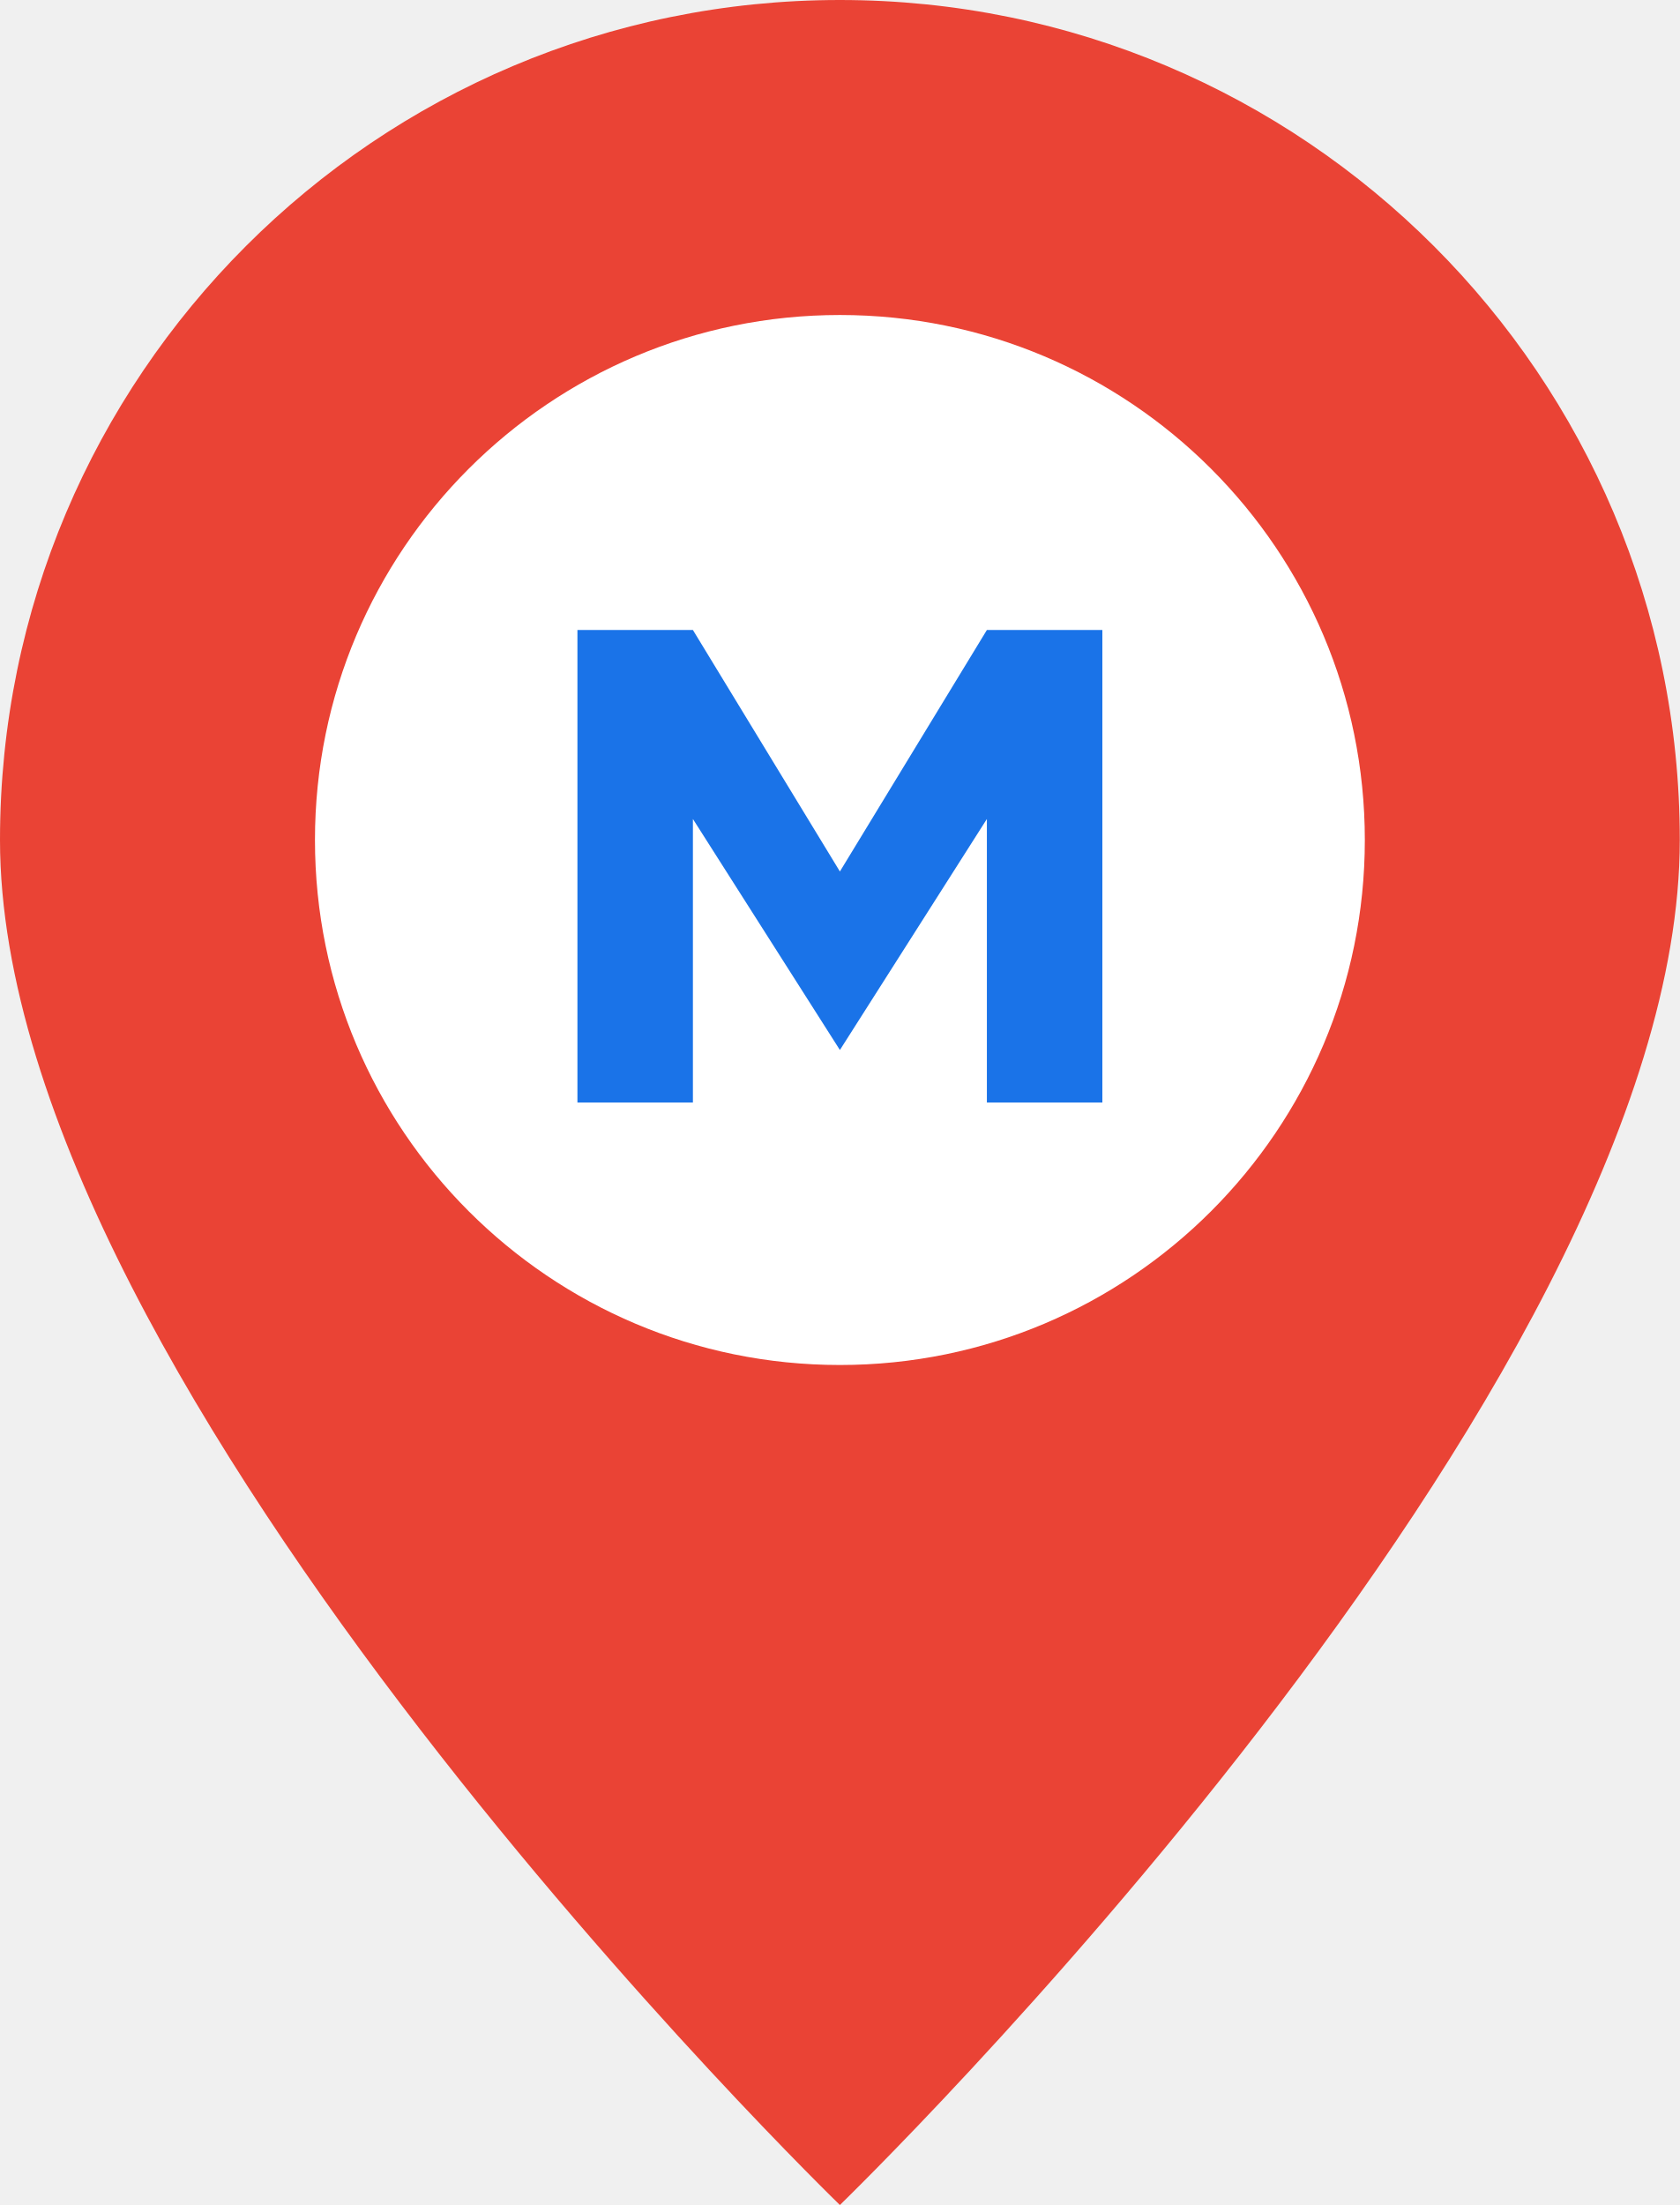
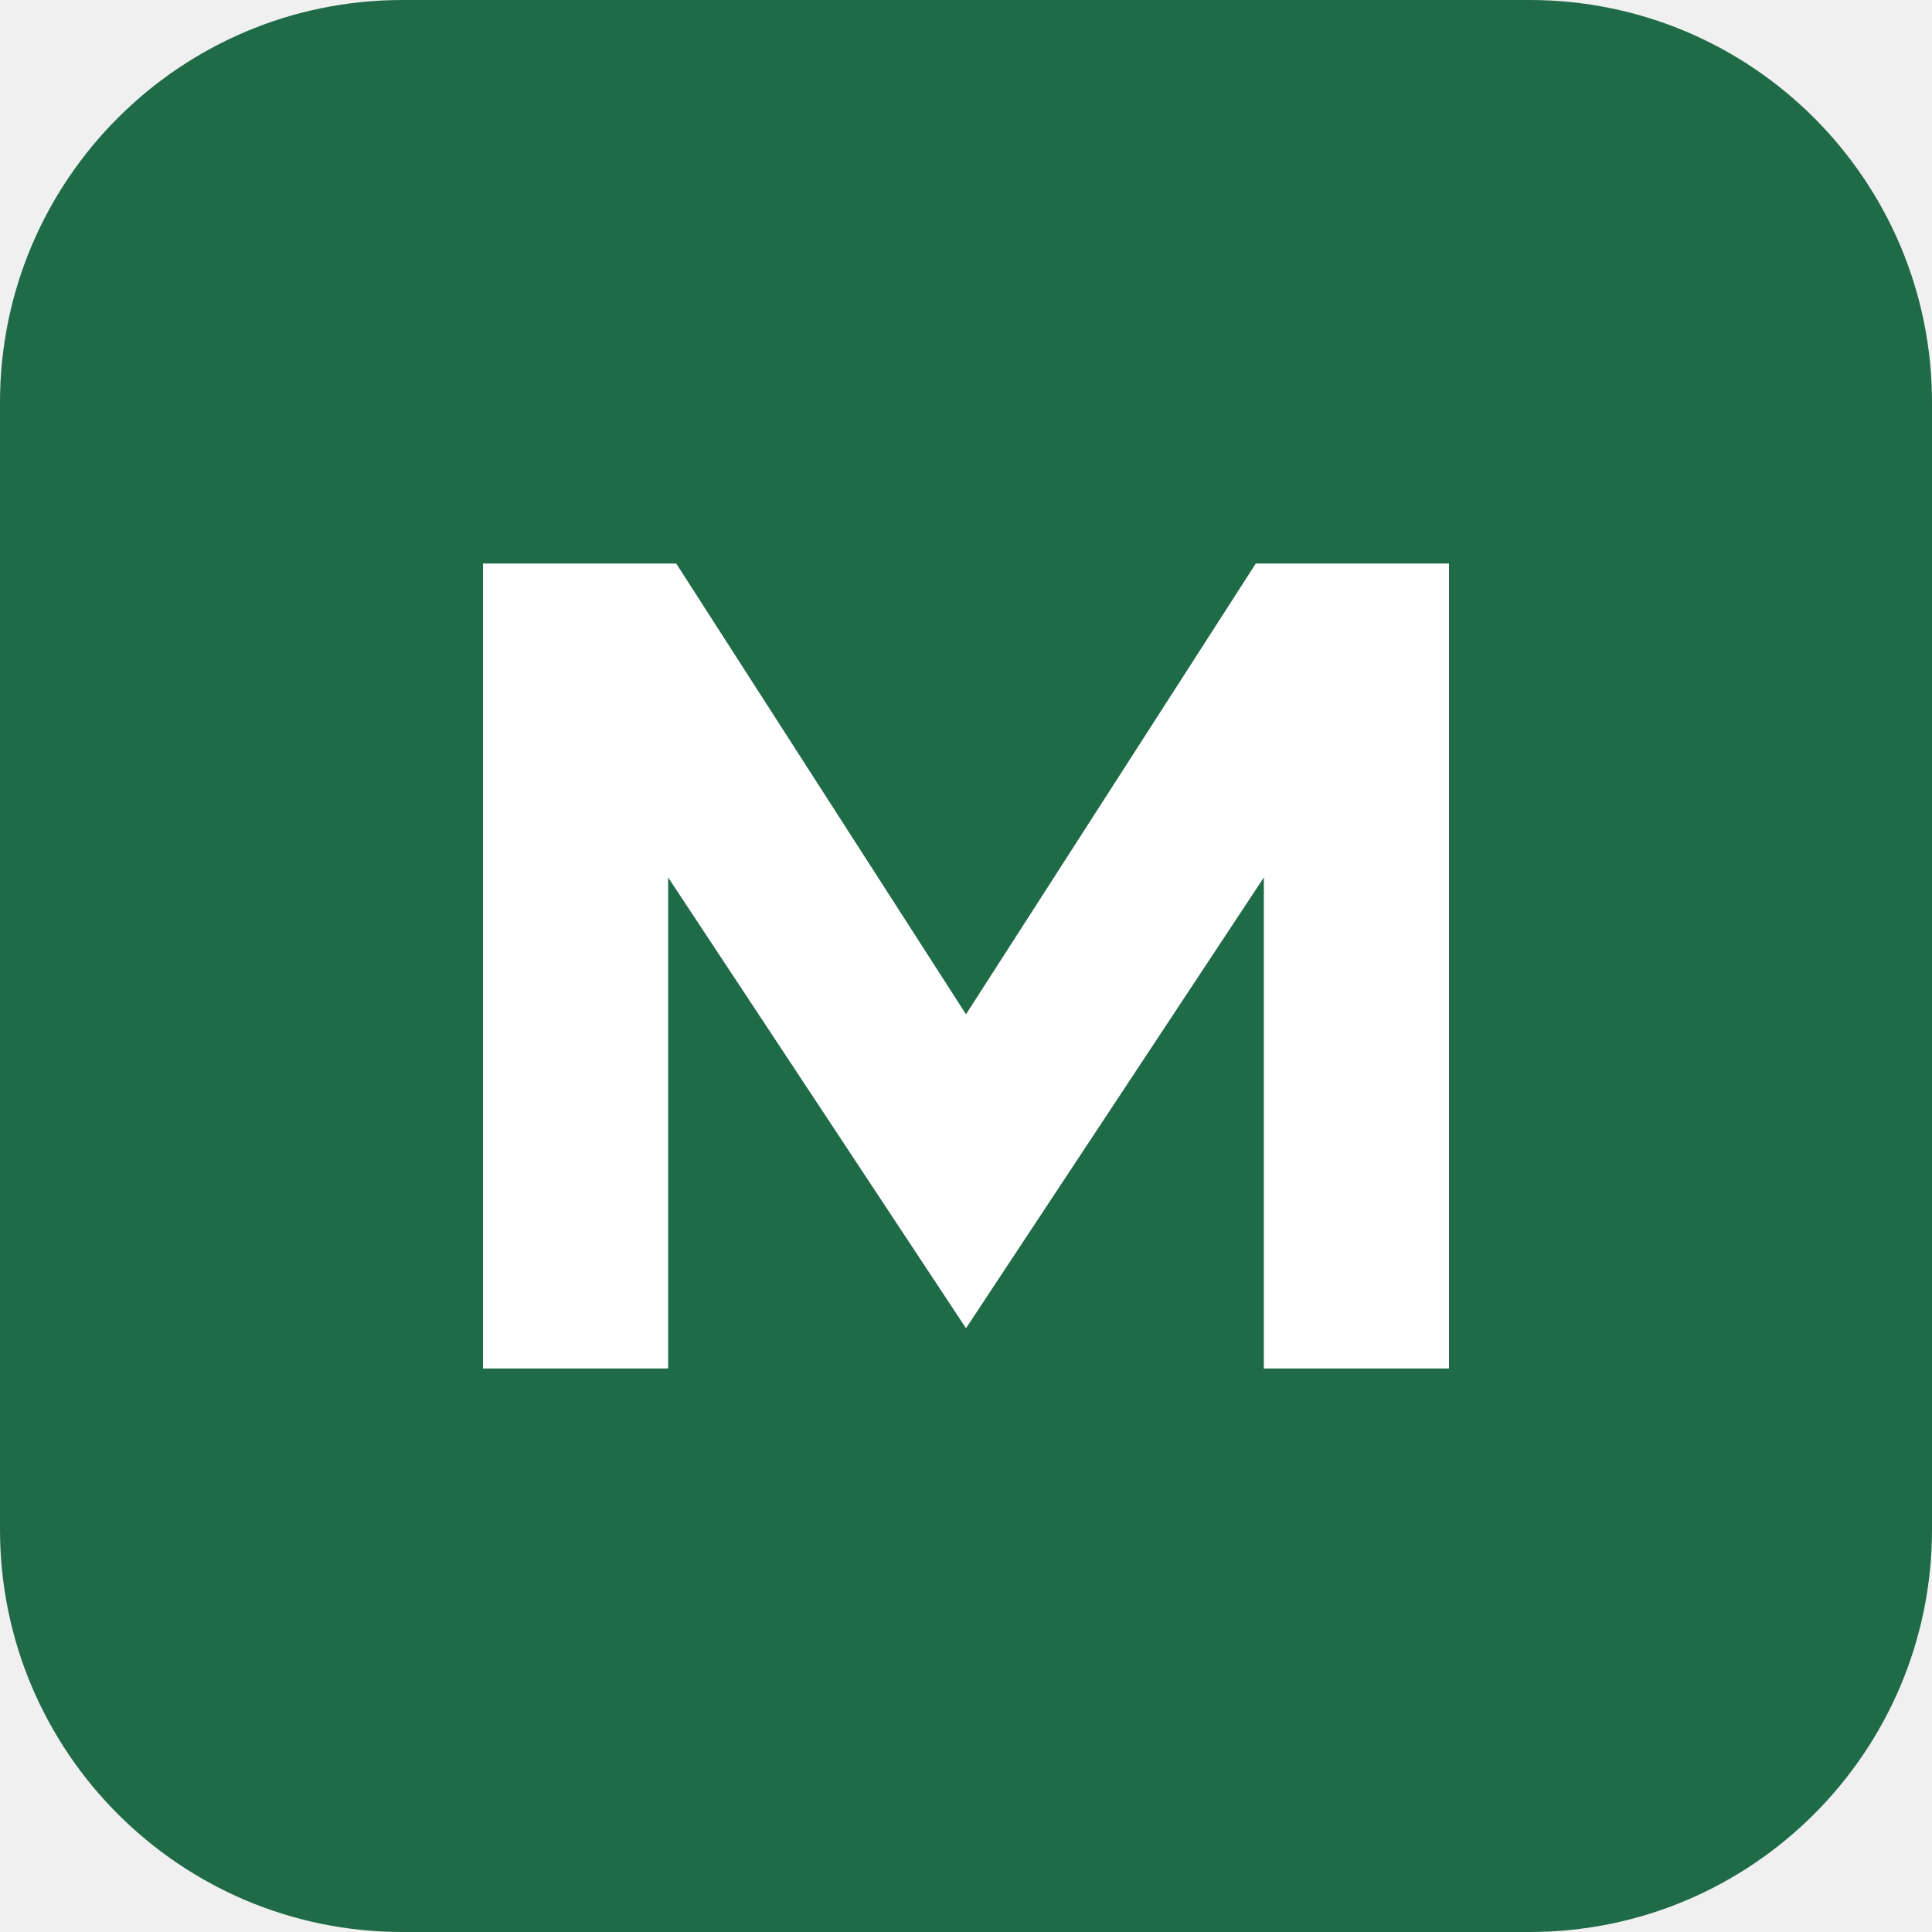
- <svg xmlns="http://www.w3.org/2000/svg" viewBox="0 0 32 42">
-   <path fill="#ea4335" d="M16 0C7.163 0 0 7.163 0 16c0 10.5 16 26 16 26s16-15.5 16-26c0-8.837-7.163-16-16-16z" />
-   <circle cx="16" cy="16" r="10" fill="#fff" />
-   <path fill="#1a73e8" d="M11 21v-9h2.2l2.8 4.6 2.8-4.6H21v9h-2.2v-5.4L16 20l-2.8-4.4V21z" />
+ <svg xmlns="http://www.w3.org/2000/svg" viewBox="0 0 24 24">
+   <rect width="24" height="24" rx="5" fill="#1f6a47" />
+   <path fill="#fff" d="M6 17V7h2.4l3.6 5.6L15.6 7H18v10h-2.3v-6.1L12 16.5l-3.7-5.6V17z" />
</svg>
